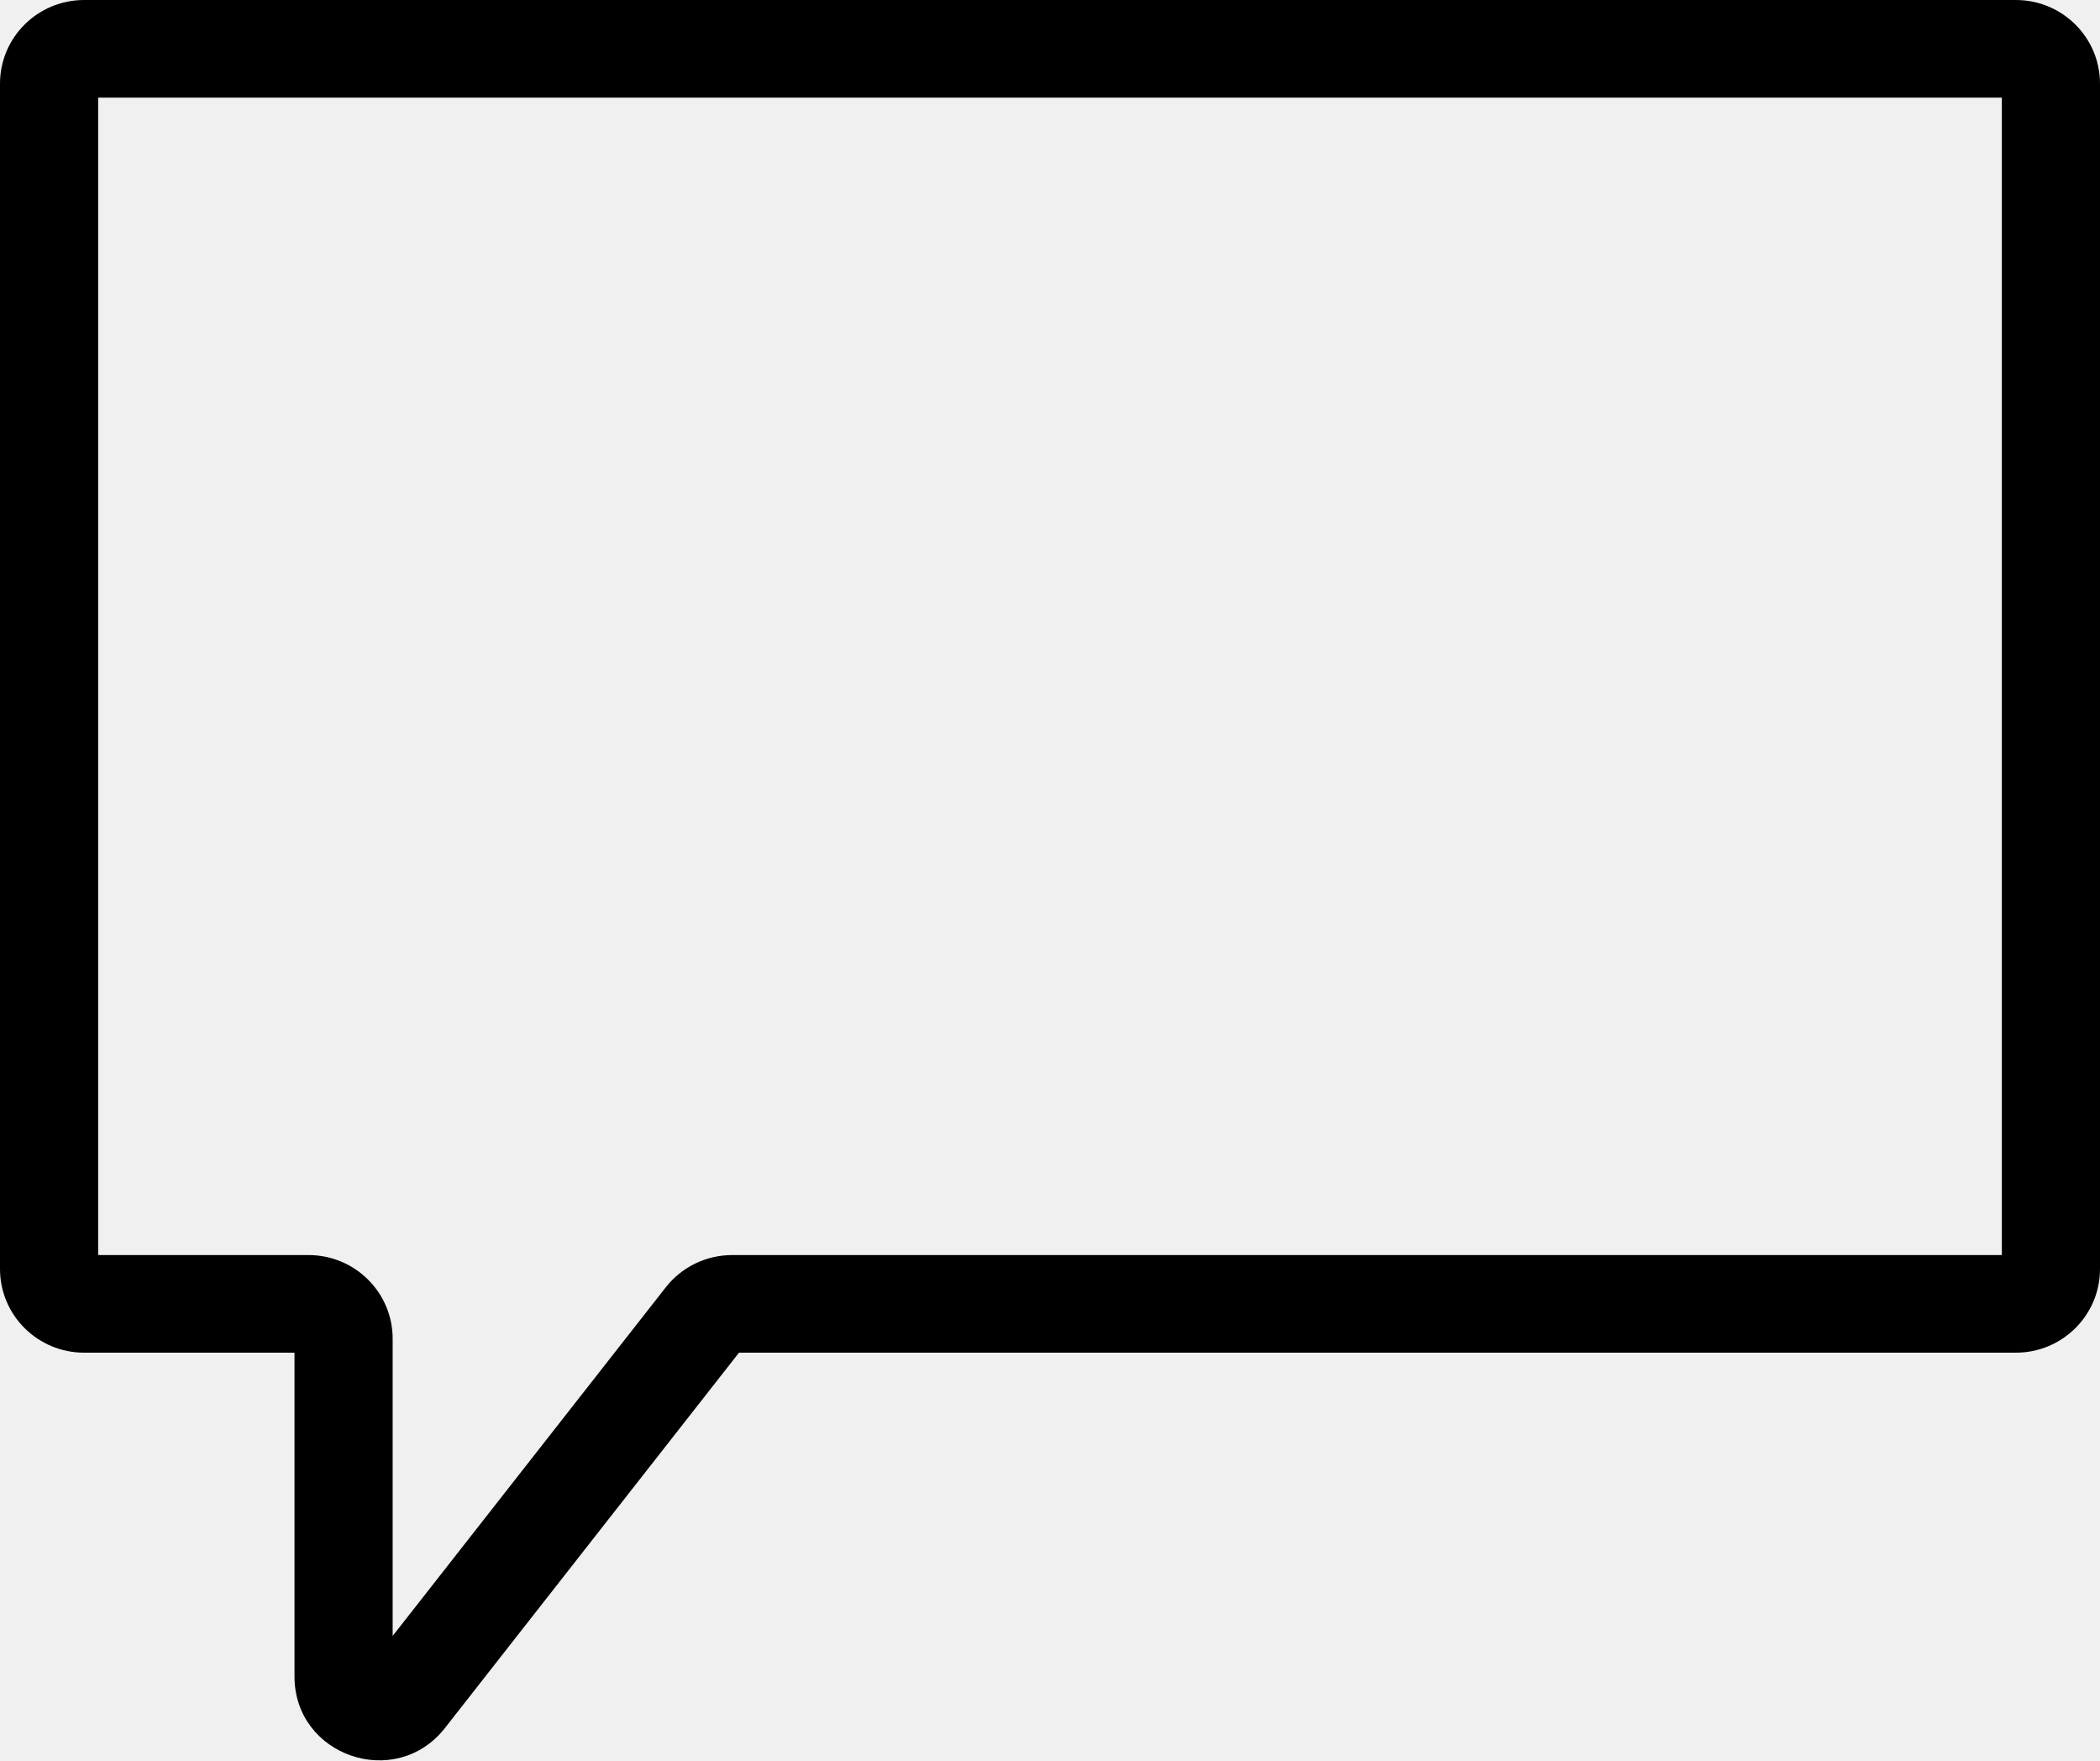
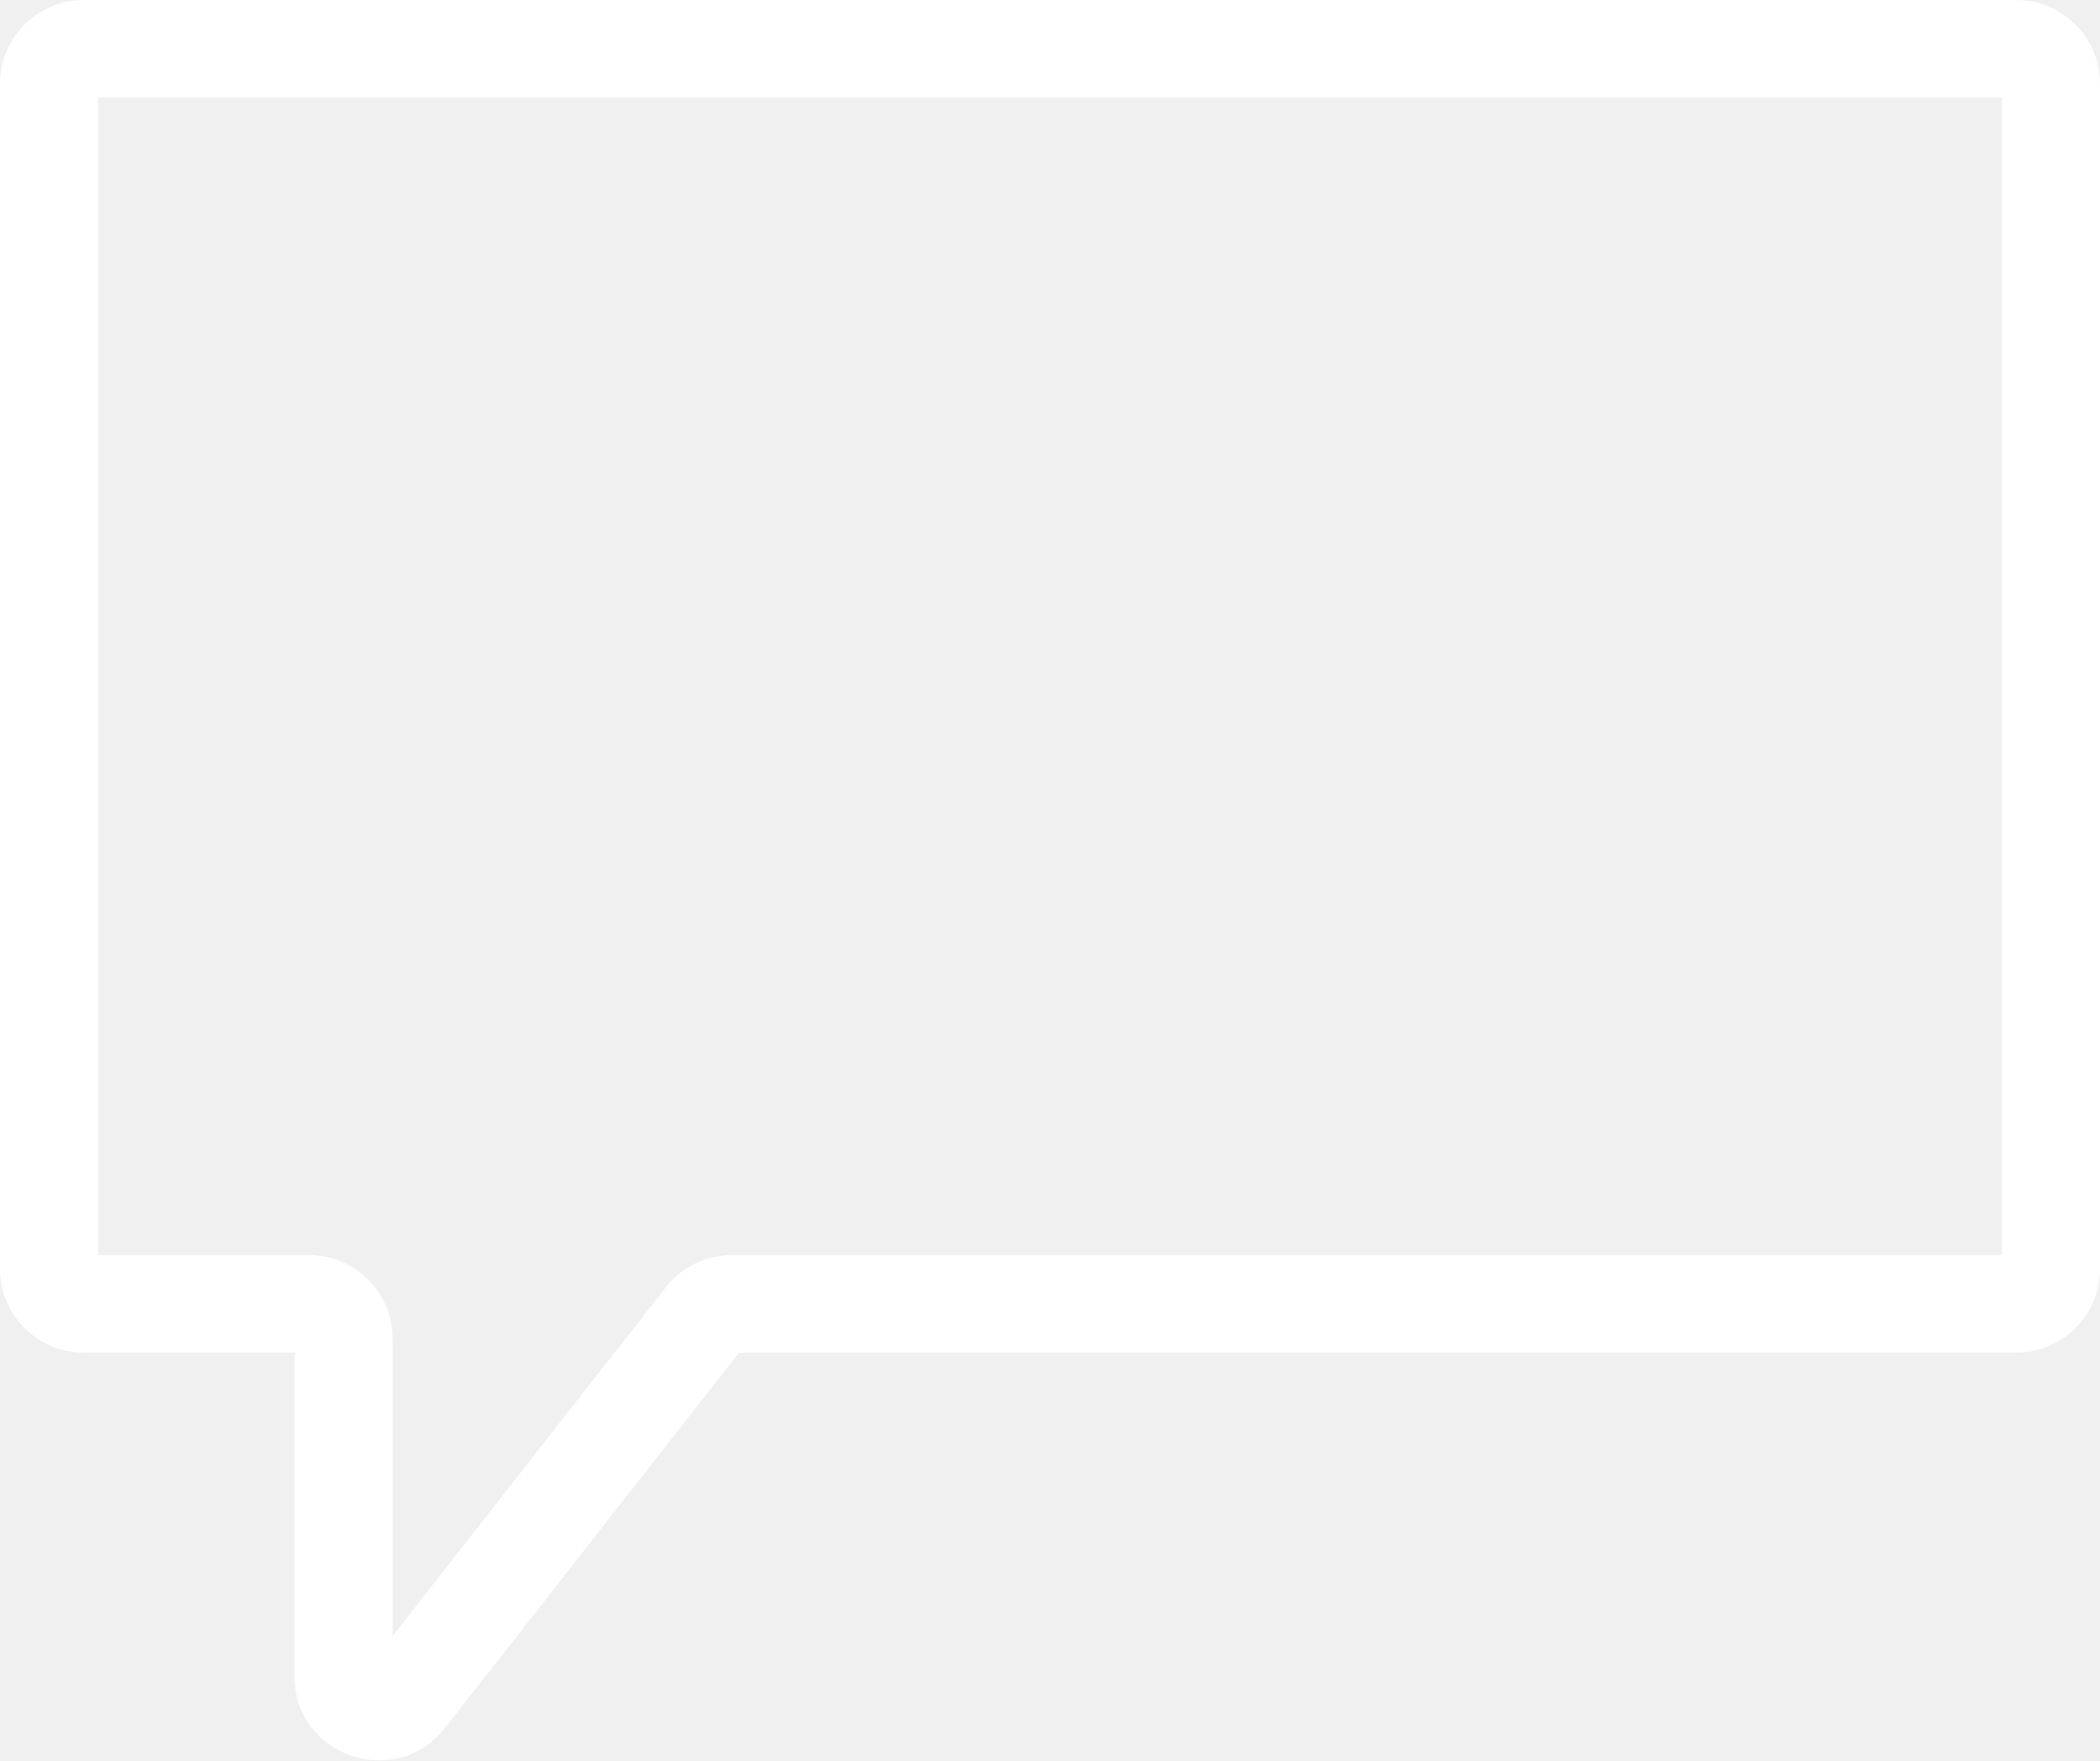
<svg xmlns="http://www.w3.org/2000/svg" width="105" height="88" viewBox="0 0 105 88" fill="none">
-   <path fill-rule="evenodd" clip-rule="evenodd" d="M0 4.183C0 1.873 1.884 0 4.207 0H100.793C103.116 0 105 1.873 105 4.183V63.437C105 65.747 103.116 67.62 100.793 67.62H36.95L22.25 86.38C19.79 89.52 14.725 87.79 14.725 83.809V67.62H4.207C1.884 67.62 0 65.747 0 63.437V4.183ZM37.161 67.351C37.16 67.352 37.16 67.352 37.16 67.353L37.161 67.351ZM4.908 4.88V62.74H15.426C17.749 62.74 19.633 64.613 19.633 66.923V81.78L33.289 64.352C34.086 63.335 35.311 62.74 36.608 62.74H100.092V4.88H4.908Z" fill="black" />
+   <path fill-rule="evenodd" clip-rule="evenodd" d="M0 4.183C0 1.873 1.884 0 4.207 0H100.793C103.116 0 105 1.873 105 4.183V63.437C105 65.747 103.116 67.62 100.793 67.62H36.95L22.25 86.38C19.79 89.52 14.725 87.79 14.725 83.809V67.62H4.207C1.884 67.62 0 65.747 0 63.437V4.183ZM37.161 67.351C37.16 67.352 37.16 67.352 37.16 67.353L37.161 67.351ZM4.908 4.88V62.74H15.426C17.749 62.74 19.633 64.613 19.633 66.923V81.78L33.289 64.352C34.086 63.335 35.311 62.74 36.608 62.74H100.092V4.88H4.908Z" fill="white" />
</svg>
